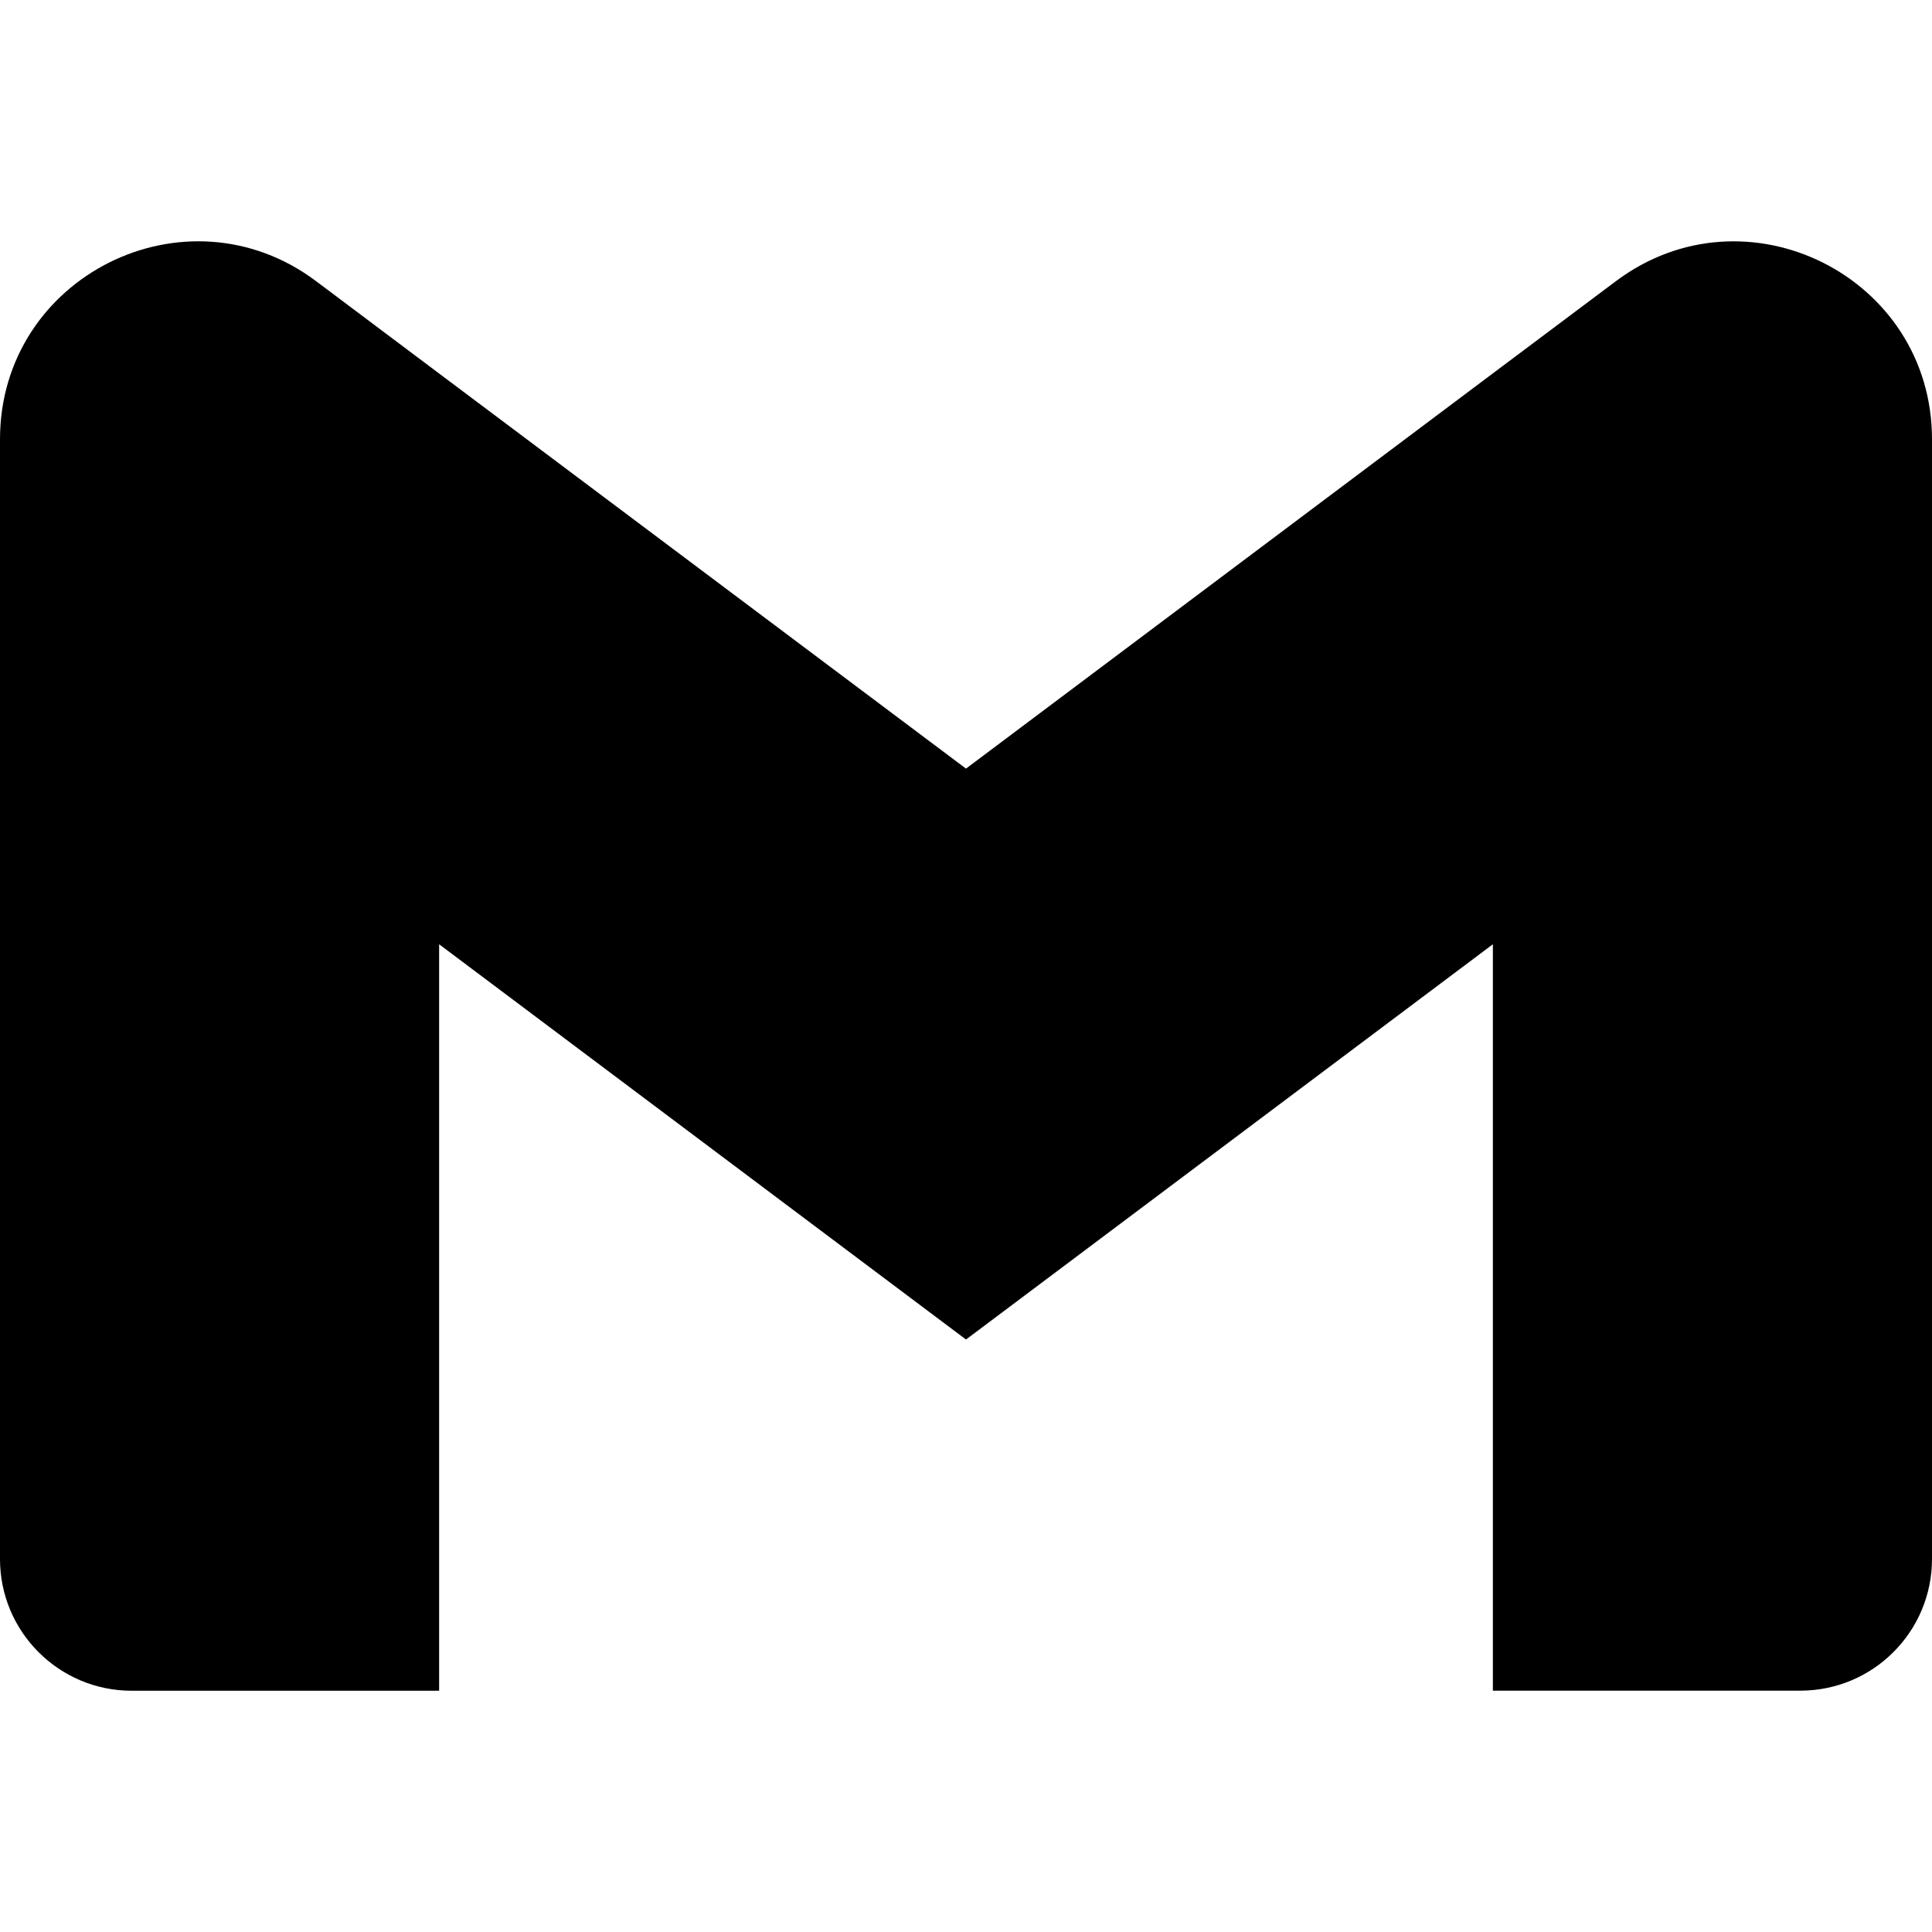
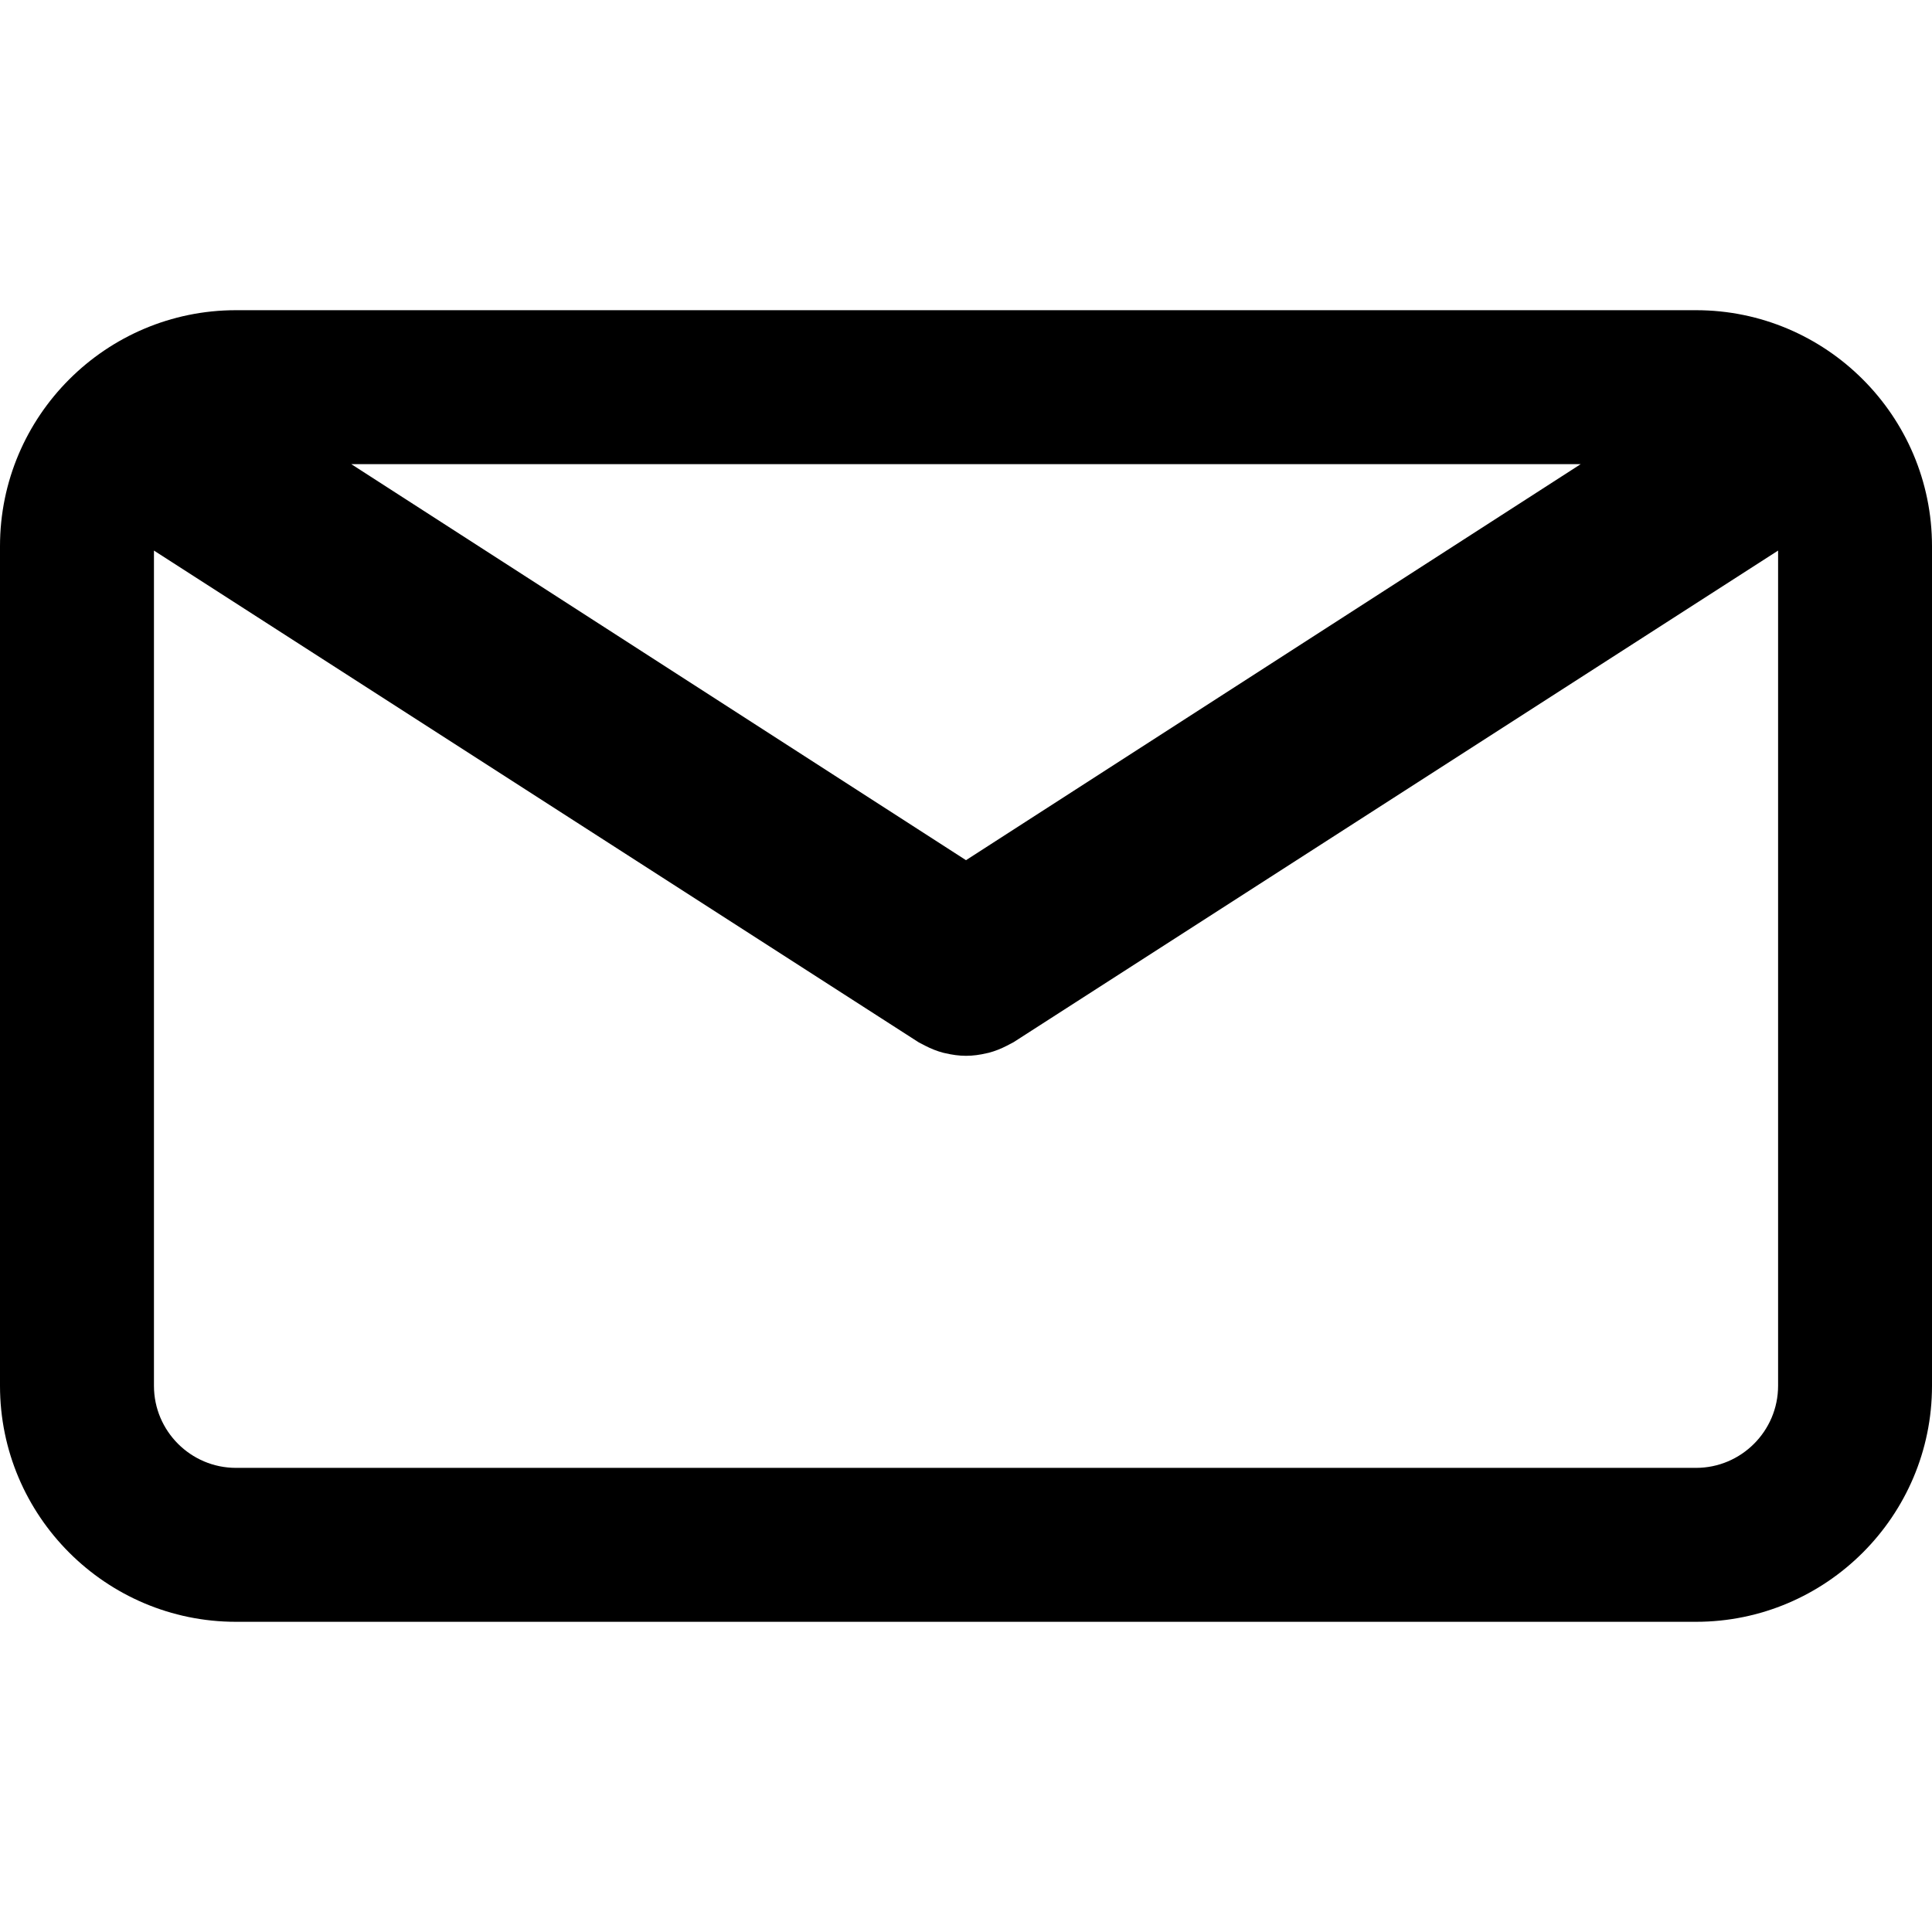
- <svg xmlns="http://www.w3.org/2000/svg" role="img" viewBox="0 0 24 24">
-   <path d="M24 5.457v13.909c0 .904-.732 1.636-1.636 1.636h-3.819V11.73L12 16.64l-6.545-4.91v9.273H1.636A1.636 1.636 0 0 1 0 19.366V5.457c0-2.023 2.309-3.178 3.927-1.964L5.455 4.64 12 9.548l6.545-4.91 1.528-1.145C21.69 2.28 24 3.434 24 5.457z" />
+ <svg xmlns="http://www.w3.org/2000/svg" fill="#000000" height="800px" width="800px" version="1.1" id="Capa_1" viewBox="0 0 75.294 75.294" xml:space="preserve">
+   <g>
+     <path d="M66.097,12.089h-56.9C4.126,12.089,0,16.215,0,21.286v32.722c0,5.071,4.126,9.197,9.197,9.197h56.9   c5.071,0,9.197-4.126,9.197-9.197V21.287C75.295,16.215,71.169,12.089,66.097,12.089z M61.603,18.089L37.647,33.523L13.691,18.089   H61.603z M66.097,57.206h-56.9C7.434,57.206,6,55.771,6,54.009V21.457l29.796,19.16c0.04,0.025,0.083,0.042,0.124,0.065   c0.043,0.024,0.087,0.047,0.131,0.069c0.231,0.119,0.469,0.215,0.712,0.278c0.025,0.007,0.05,0.01,0.075,0.016   c0.267,0.063,0.537,0.102,0.807,0.102c0.001,0,0.002,0,0.002,0c0.002,0,0.003,0,0.004,0c0.27,0,0.54-0.038,0.807-0.102   c0.025-0.006,0.05-0.009,0.075-0.016c0.243-0.063,0.48-0.159,0.712-0.278c0.044-0.022,0.088-0.045,0.131-0.069   c0.041-0.023,0.084-0.04,0.124-0.065l29.796-19.16v32.551C69.295,55.771,67.86,57.206,66.097,57.206z" />
+   </g>
</svg>
